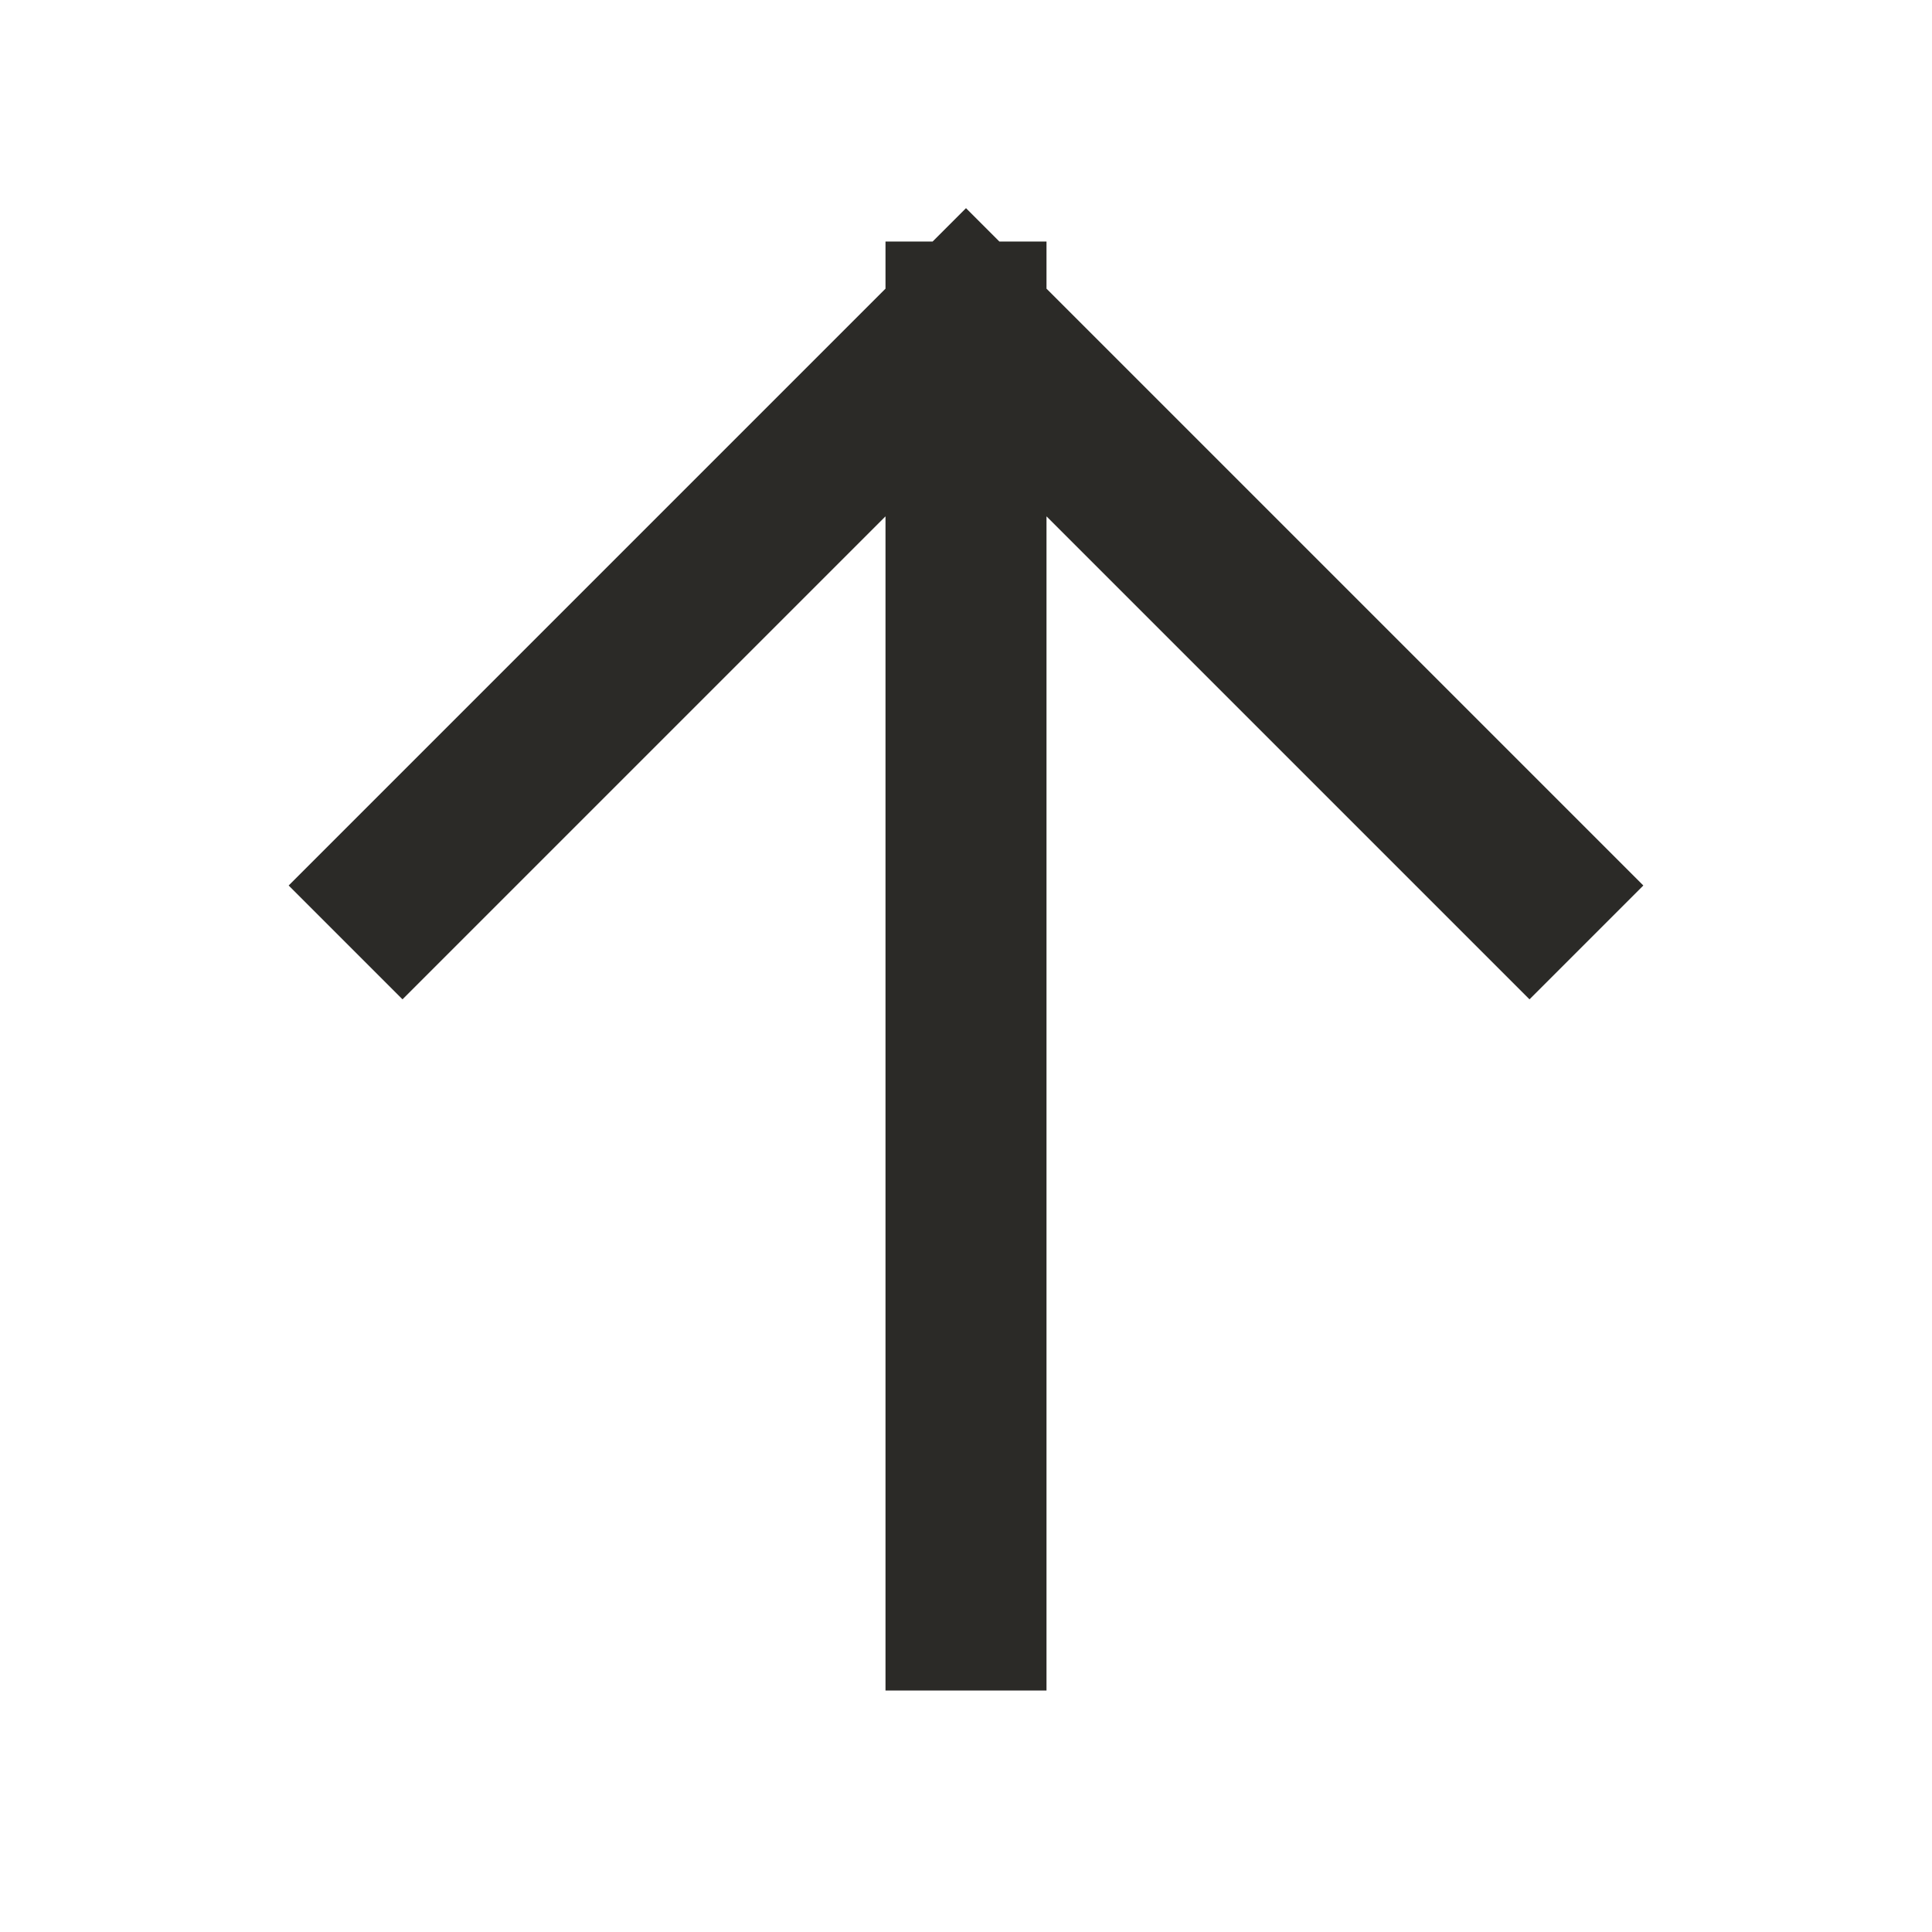
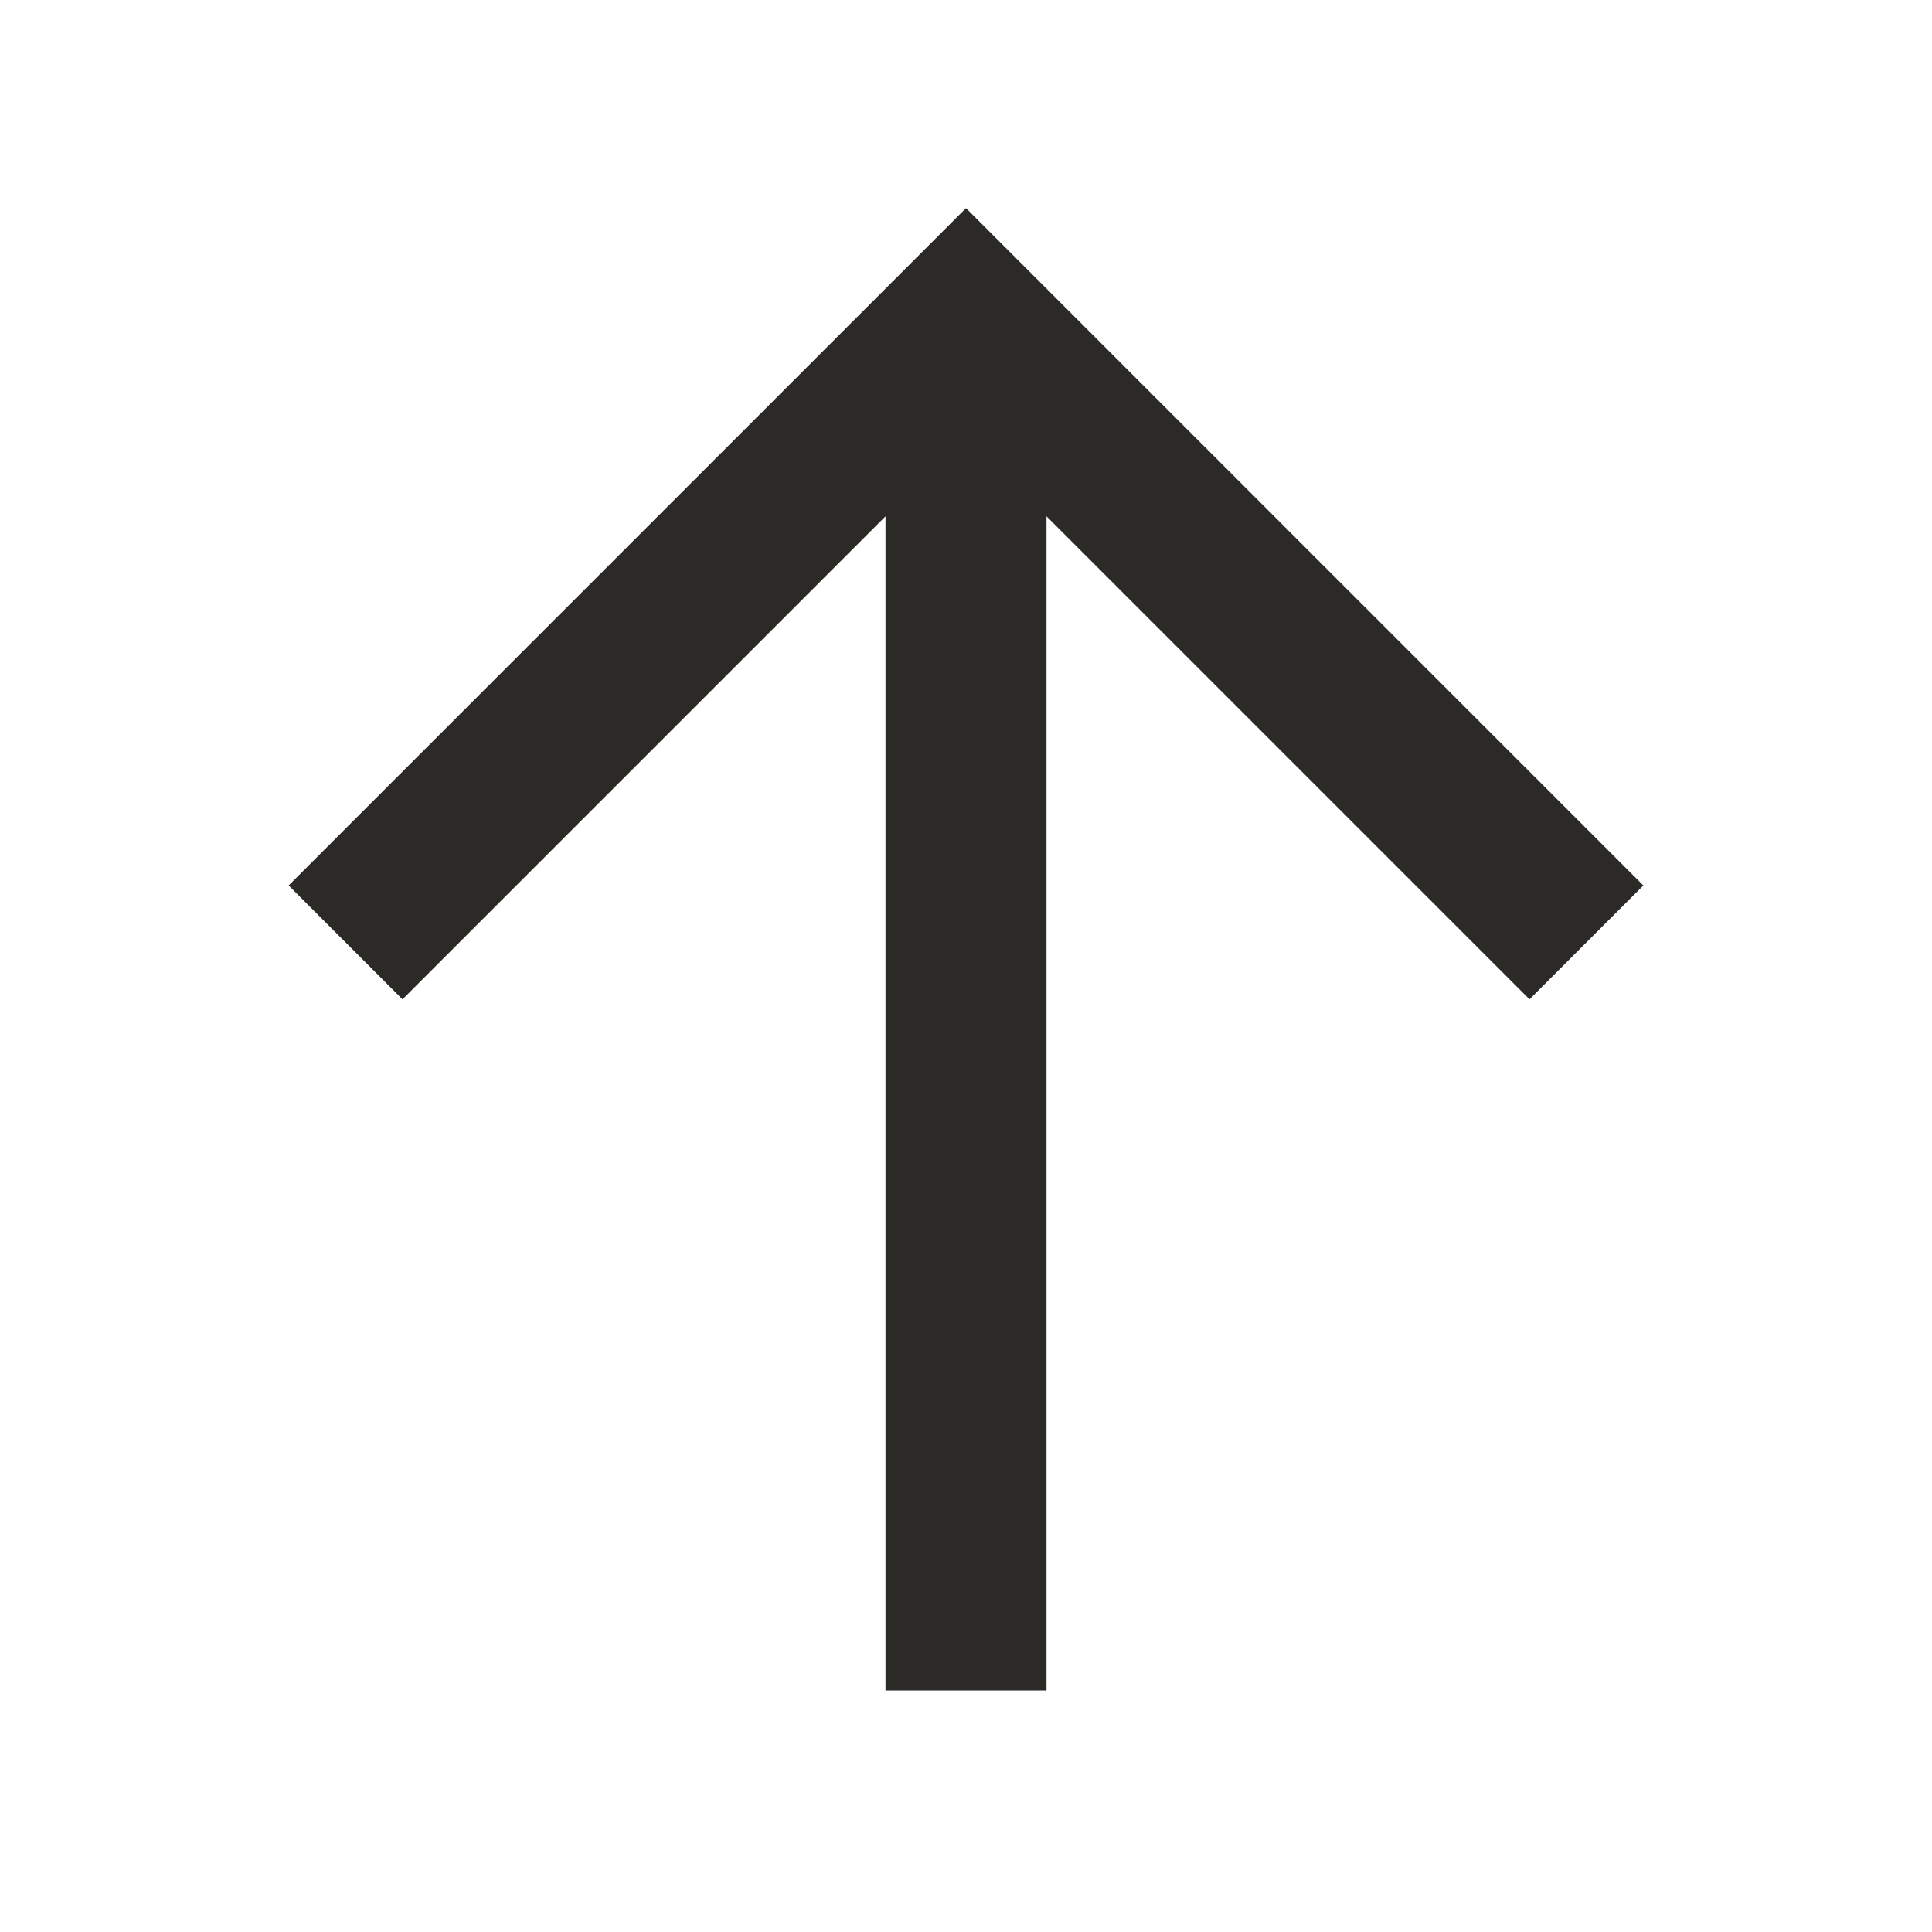
<svg xmlns="http://www.w3.org/2000/svg" preserveAspectRatio="none" overflow="visible" style="display: block;" width="24" height="24" viewBox="0 0 24 24" fill="none">
  <g id="Icon">
-     <path id="Vector" d="M12 20V4M5 11L12 4L19 11" stroke-width="2" stroke-linecap="square" stroke="#2B2A27" />
+     <path id="Vector" d="M12 20V5M5 11L12 4L19 11" stroke-width="2" stroke-linecap="square" stroke="#2B2A27" />
  </g>
</svg>
